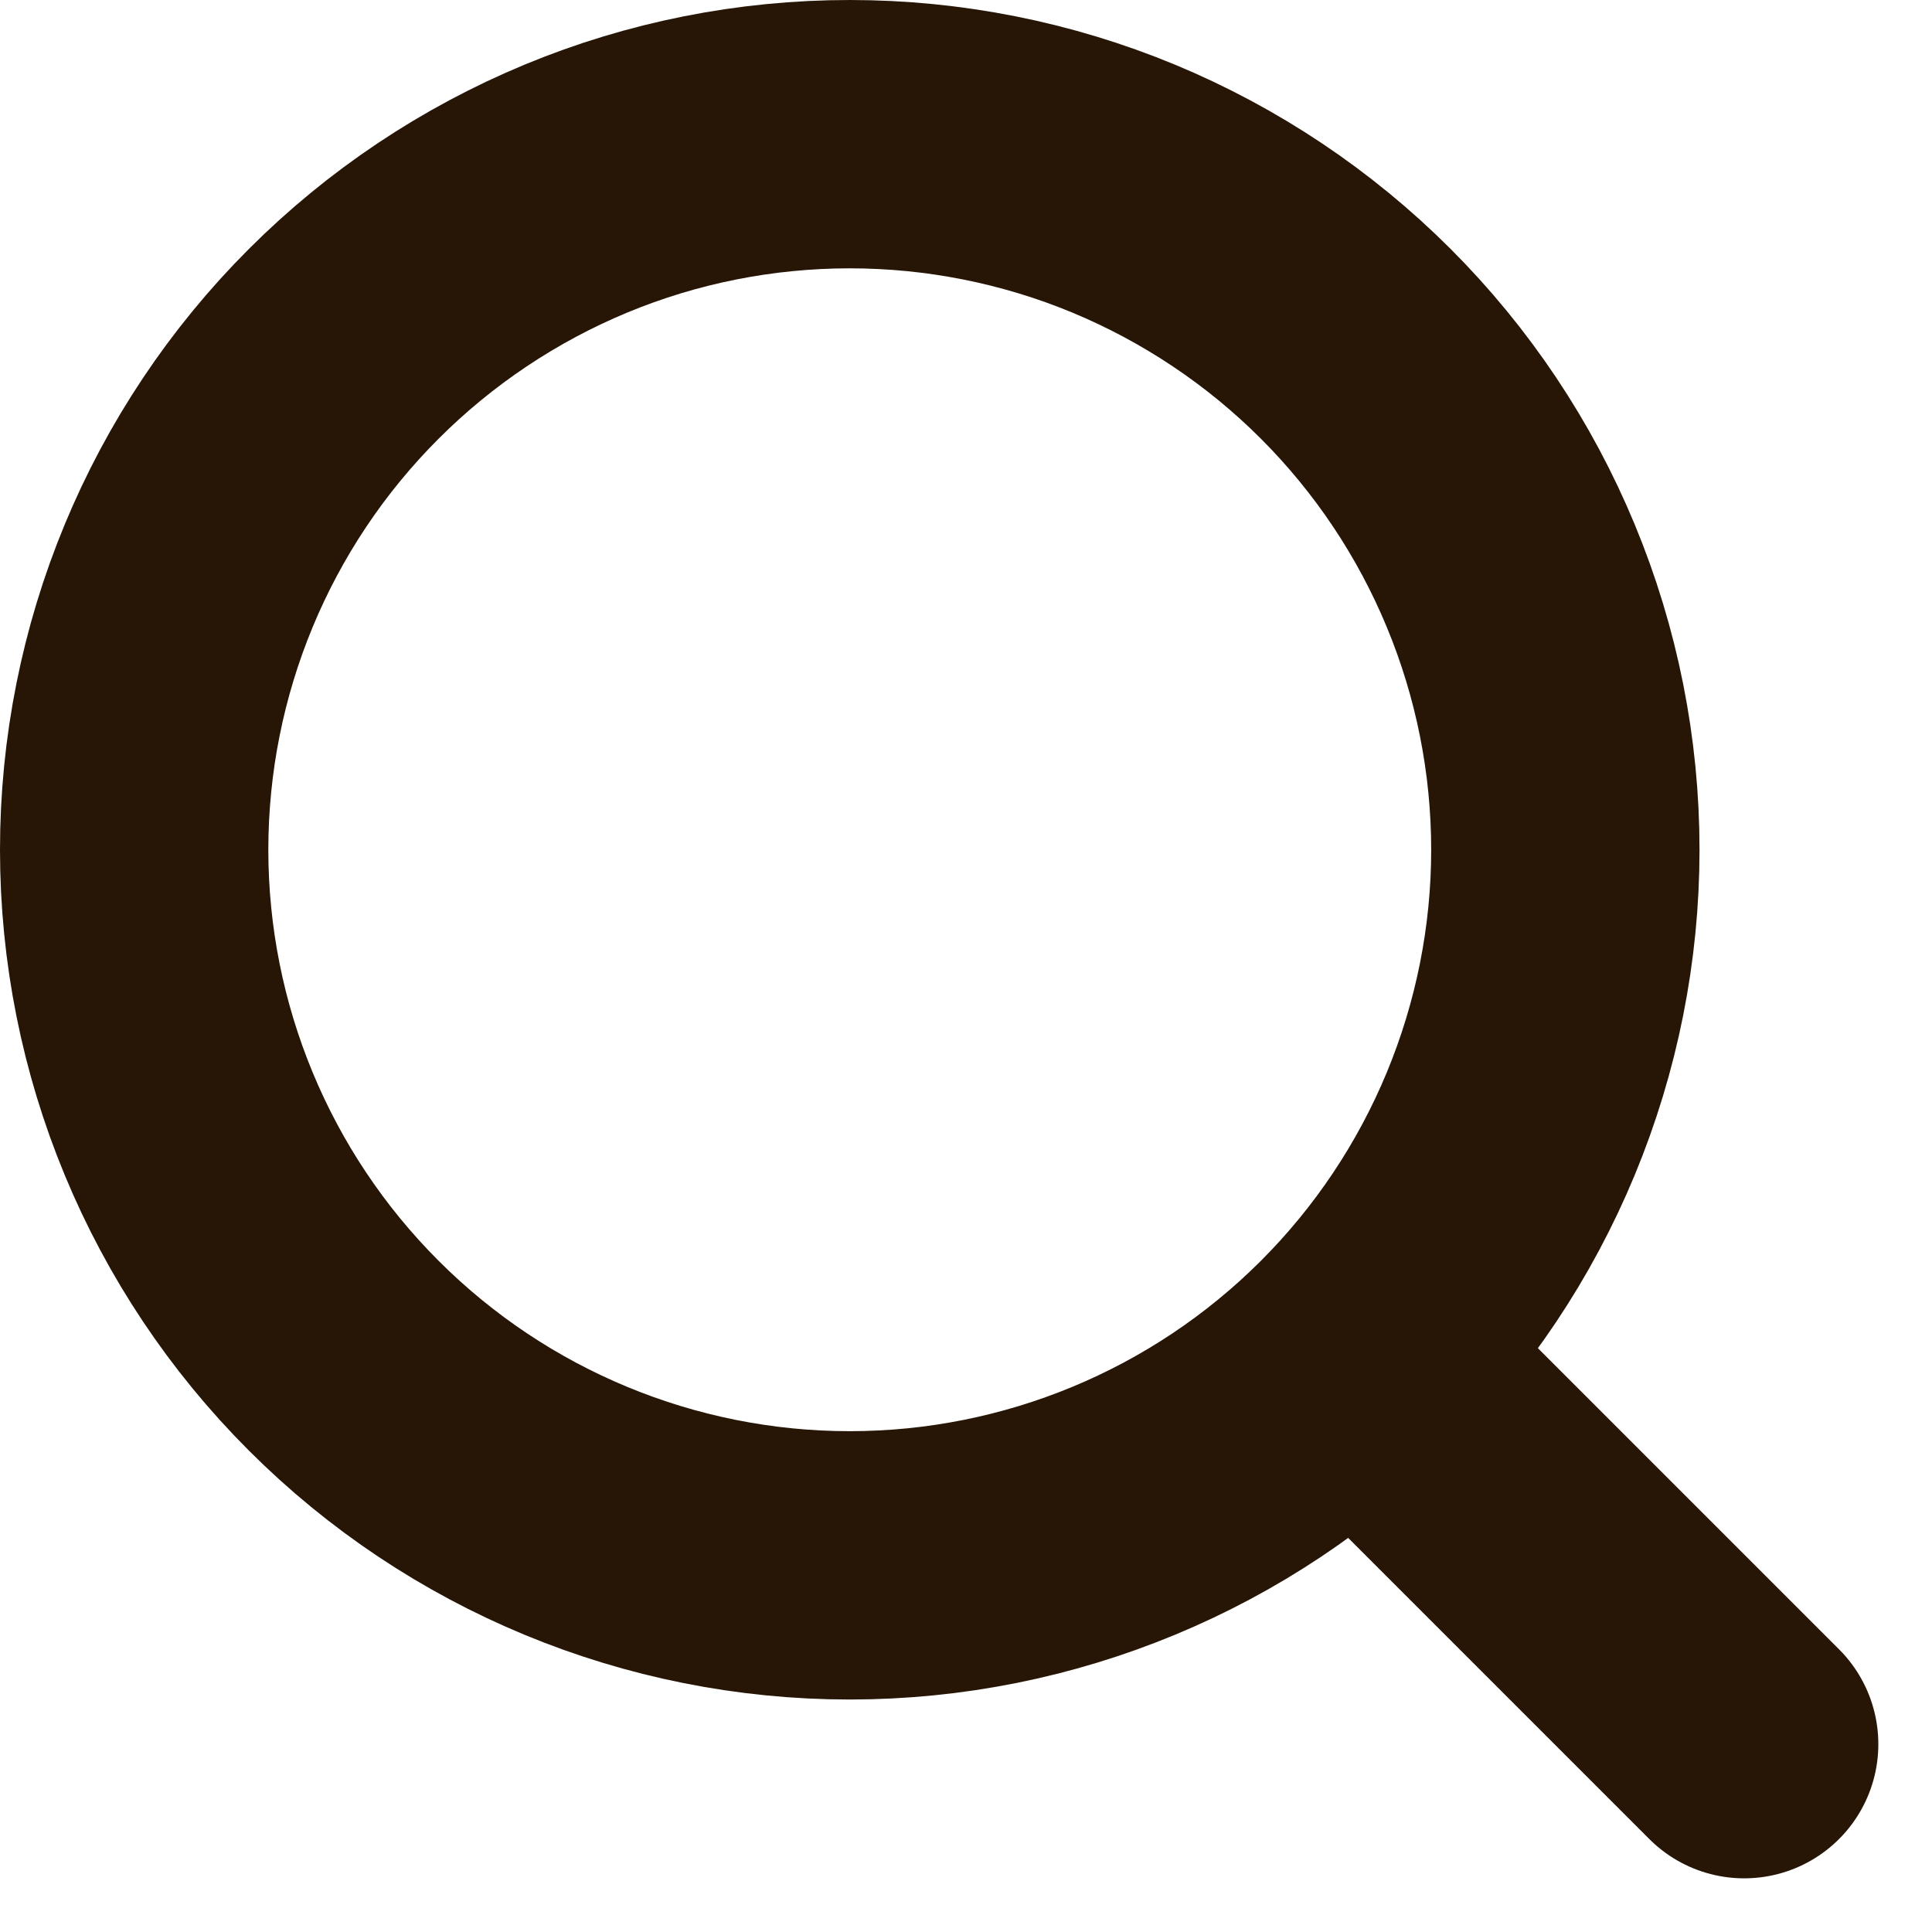
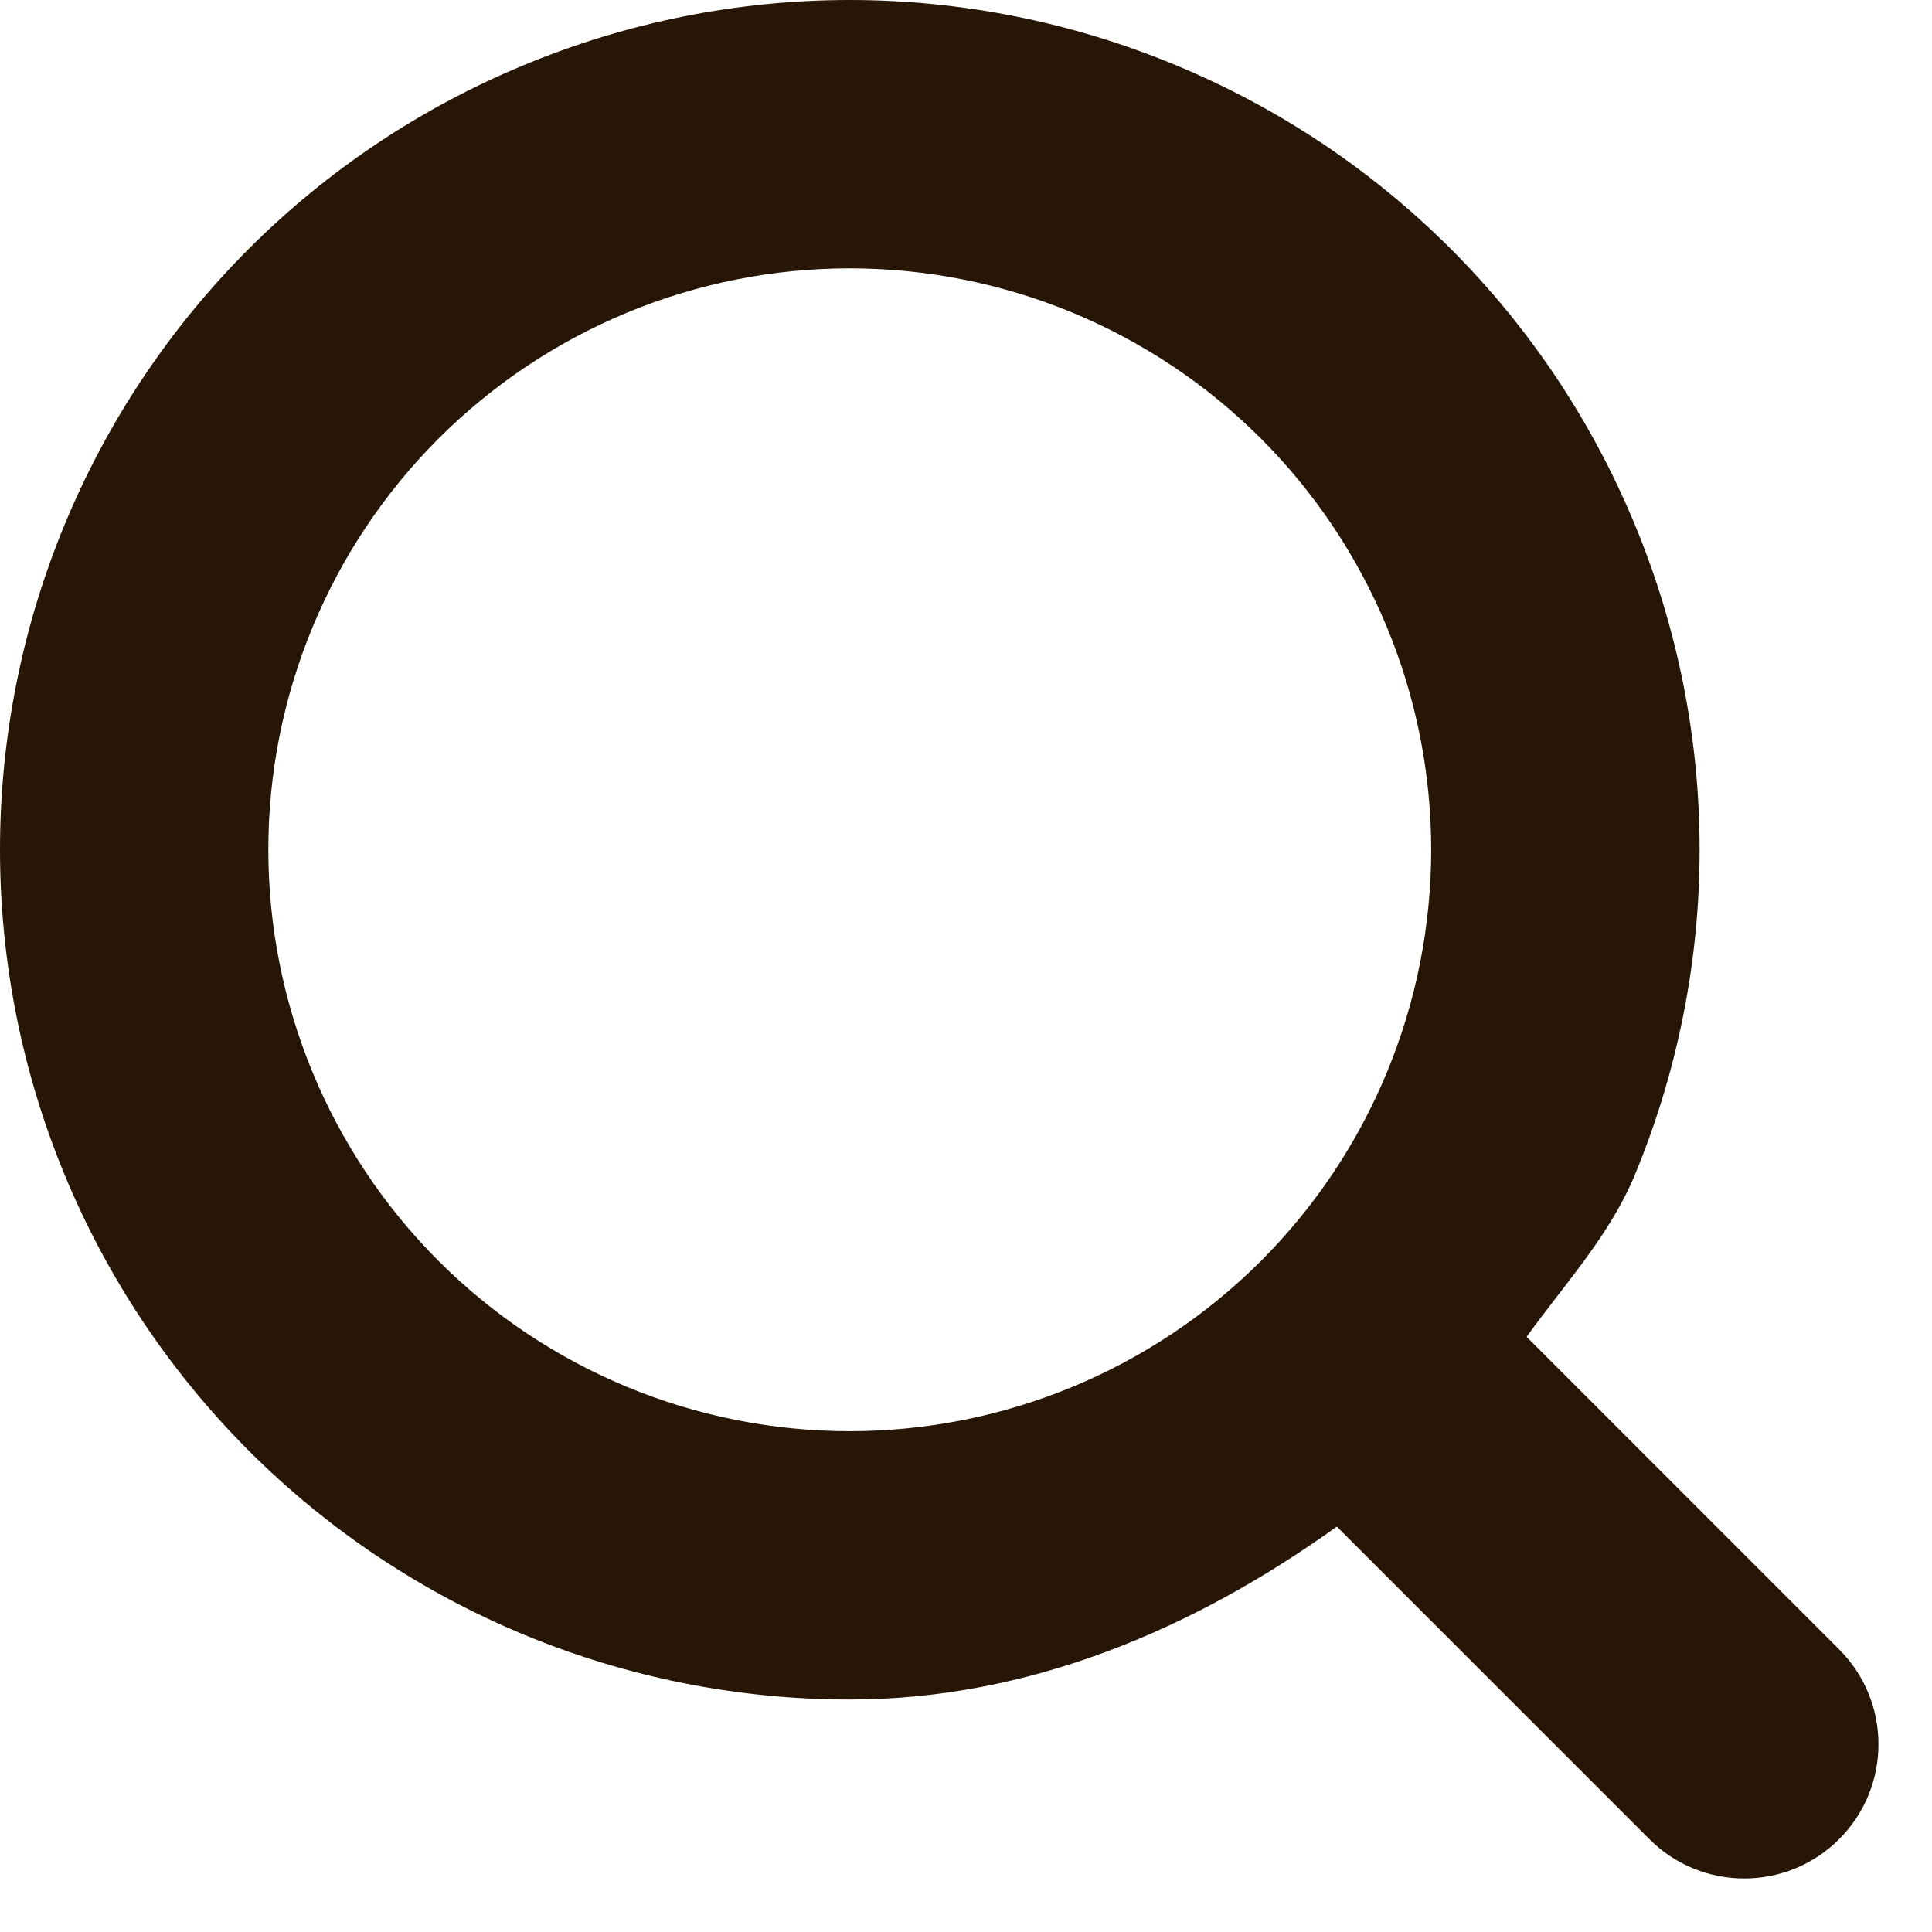
- <svg xmlns="http://www.w3.org/2000/svg" width="18" height="18" viewBox="0 0 18 18" fill="none">
-   <path d="M16.25 16.25L12.631 12.631M12.631 12.631C13.25 12.012 13.741 11.277 14.076 10.468C14.411 9.659 14.584 8.792 14.584 7.917C14.584 7.041 14.411 6.174 14.076 5.366C13.741 4.557 13.25 3.822 12.631 3.203C12.012 2.584 11.277 2.093 10.468 1.757C9.659 1.422 8.792 1.25 7.917 1.25C7.041 1.25 6.174 1.422 5.366 1.757C4.557 2.093 3.822 2.584 3.203 3.203C1.952 4.453 1.25 6.149 1.25 7.917C1.25 9.685 1.952 11.381 3.203 12.631C4.453 13.881 6.149 14.584 7.917 14.584C9.685 14.584 11.381 13.881 12.631 12.631Z" stroke="#271605" stroke-width="2.5" stroke-linecap="round" stroke-linejoin="round" />
+ <svg xmlns="http://www.w3.org/2000/svg" width="18" height="18" viewBox="0 0 18 18" fill="none" version="1.1" id="svg4">
+   <defs id="defs8" />
+   <path style="color:#000000;fill:#271605;stroke-linecap:round;stroke-linejoin:round;-inkscape-stroke:none" d="M 7.916,0 C 6.876,0 5.847,0.206 4.887,0.604 3.926,1.001 3.053,1.583 2.318,2.318 0.834,3.803 0,5.817 0,7.916 c 0,2.099 0.834,4.115 2.318,5.6 1.484,1.484 3.498,2.318 5.598,2.318 1.666,0 3.202,-0.652 4.539,-1.611 l 2.912,2.912 a 1.25,1.25 0 0 0 1.768,0 1.25,1.25 0 0 0 0,-1.768 l -2.912,-2.912 c 0.355,-0.493 0.774,-0.944 1.008,-1.508 0.398,-0.96 0.604,-1.992 0.604,-3.031 0,-1.04 -0.206,-2.069 -0.604,-3.029 C 14.833,3.926 14.251,3.053 13.516,2.318 12.781,1.583 11.908,1.001 10.947,0.604 9.987,0.206 8.956,0 7.916,0 Z m 0,2.5 c 0.711,0 1.417,0.14 2.074,0.412 0.657,0.272 1.255,0.671 1.758,1.174 0.503,0.503 0.902,1.101 1.174,1.758 0.272,0.657 0.412,1.361 0.412,2.072 0,0.711 -0.14,1.417 -0.412,2.074 -0.272,0.657 -0.671,1.255 -1.174,1.758 -1.016,1.016 -2.395,1.586 -3.832,1.586 -1.437,0 -2.814,-0.57 -3.83,-1.586 C 3.07,10.732 2.5,9.353 2.5,7.916 2.5,6.479 3.07,5.102 4.086,4.086 4.589,3.583 5.187,3.184 5.844,2.912 6.501,2.64 7.205,2.5 7.916,2.5 Z" id="path2" />
</svg>
